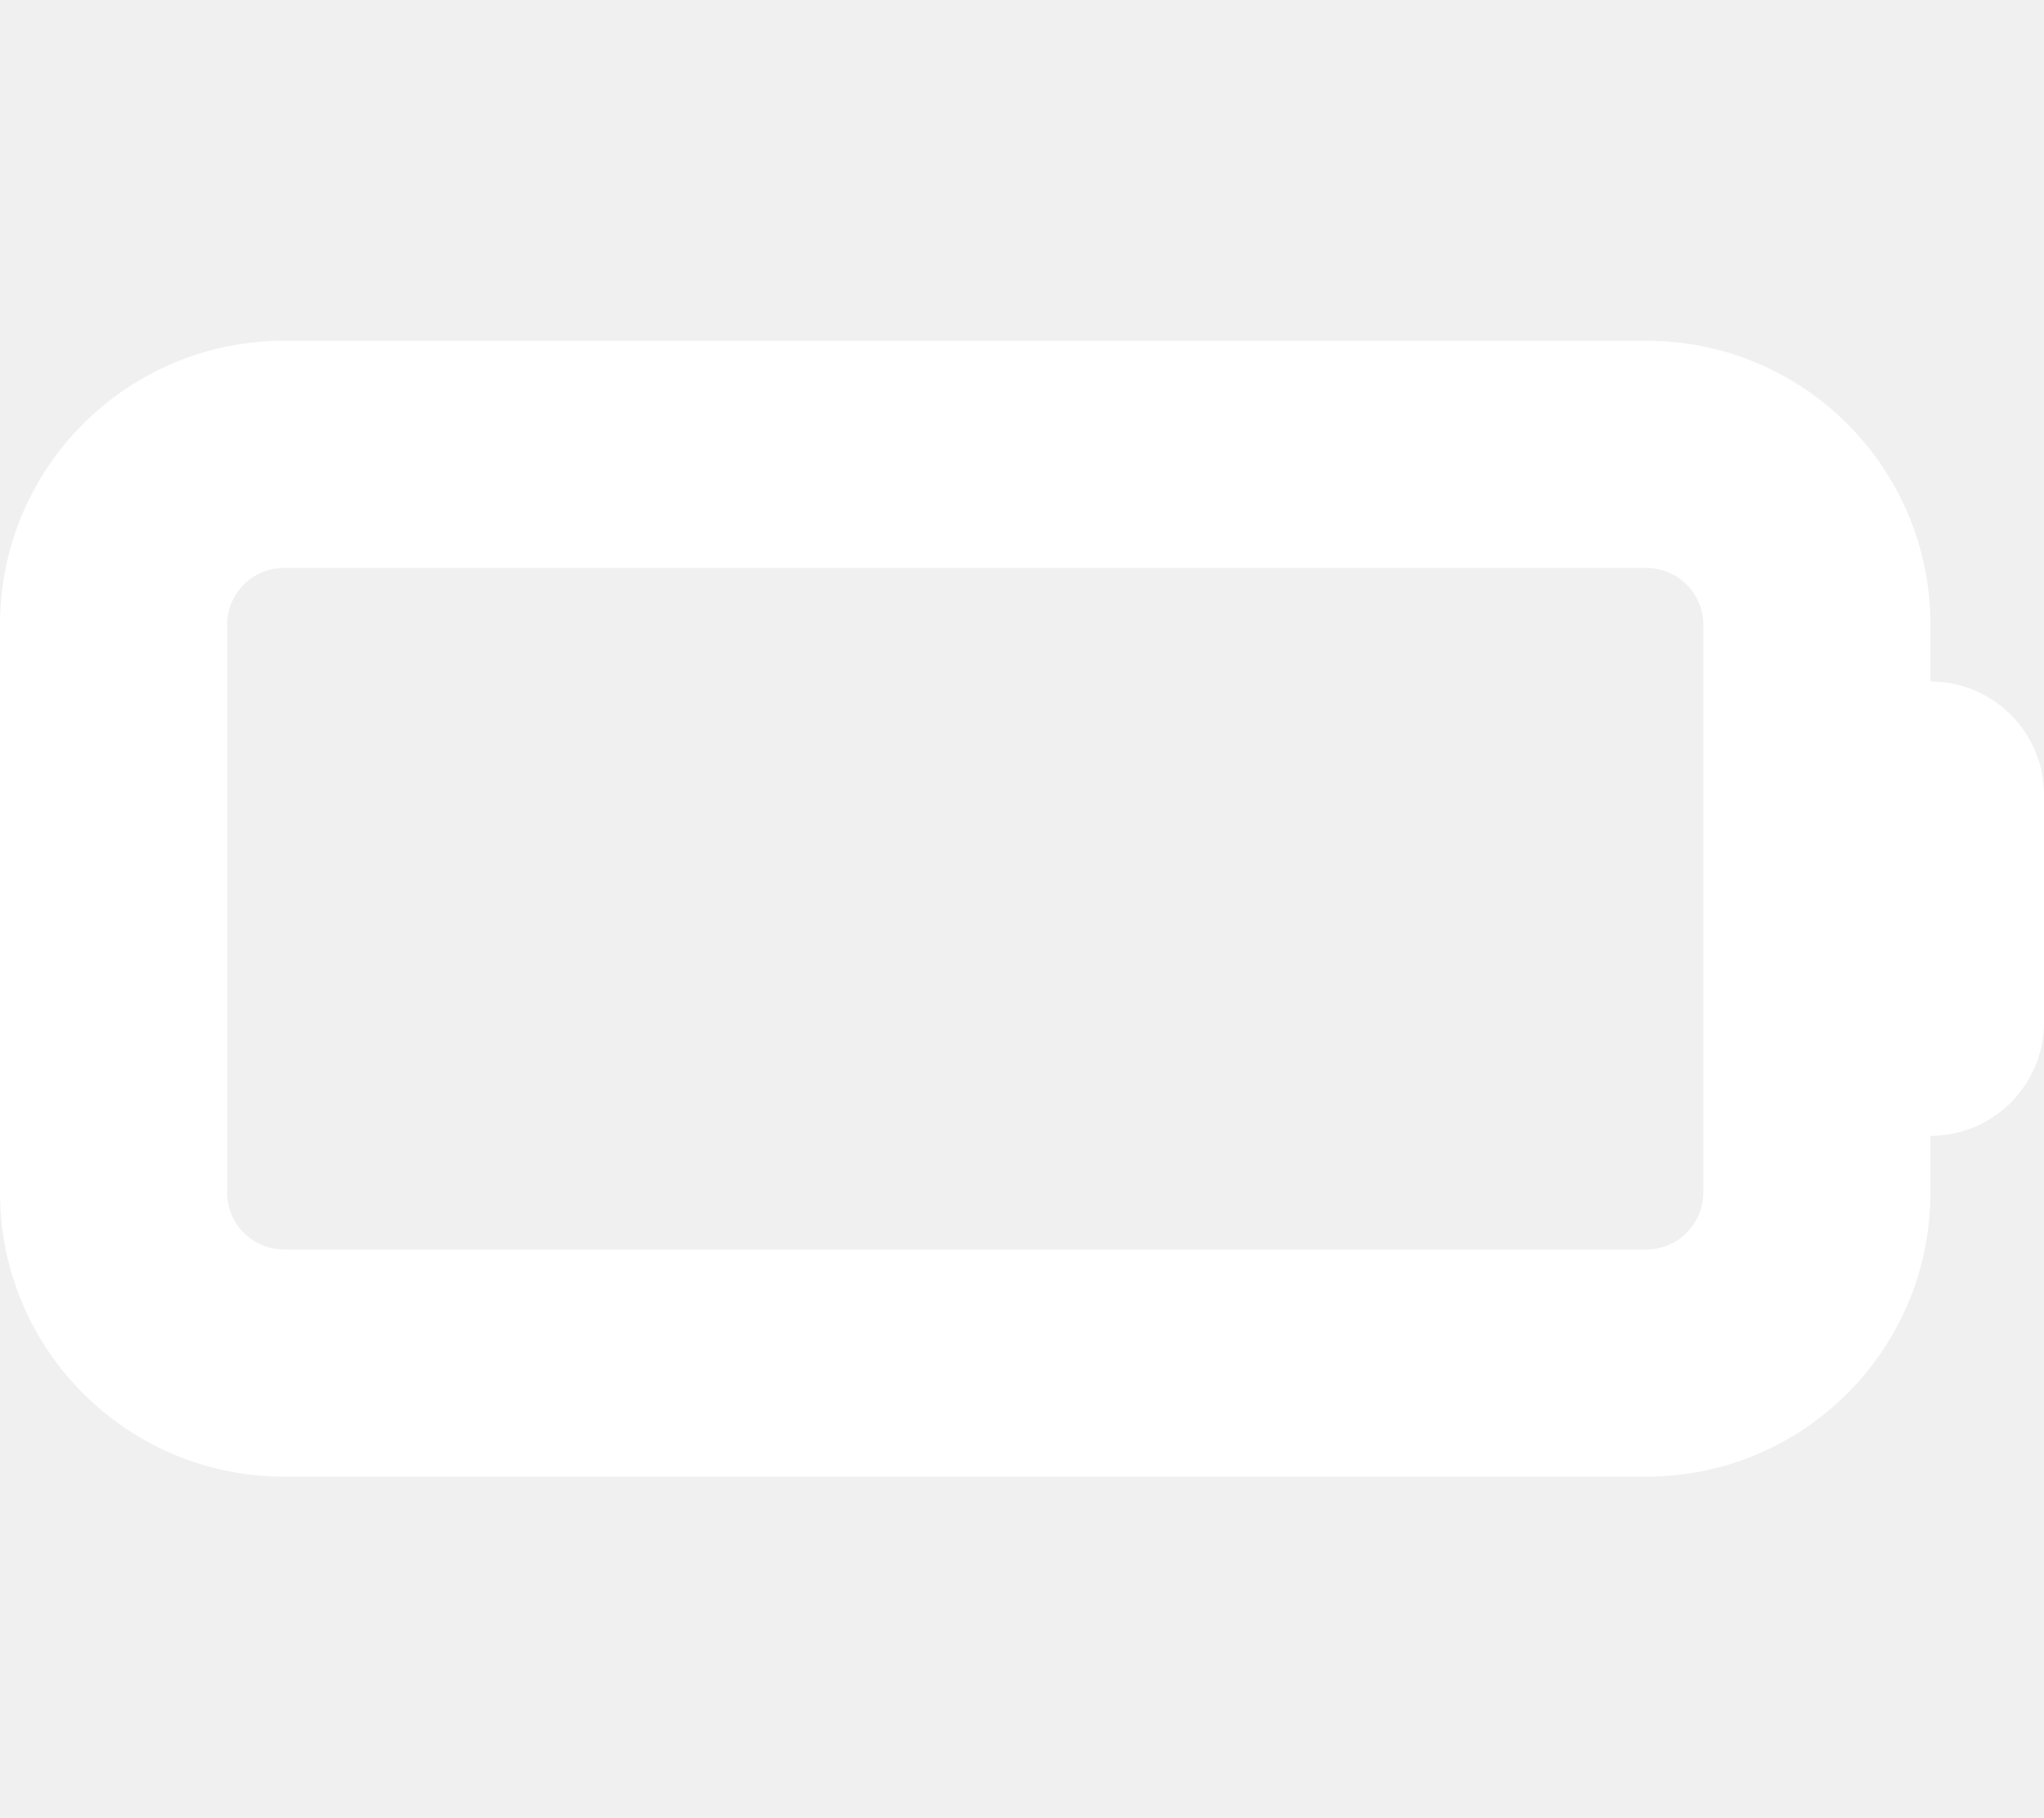
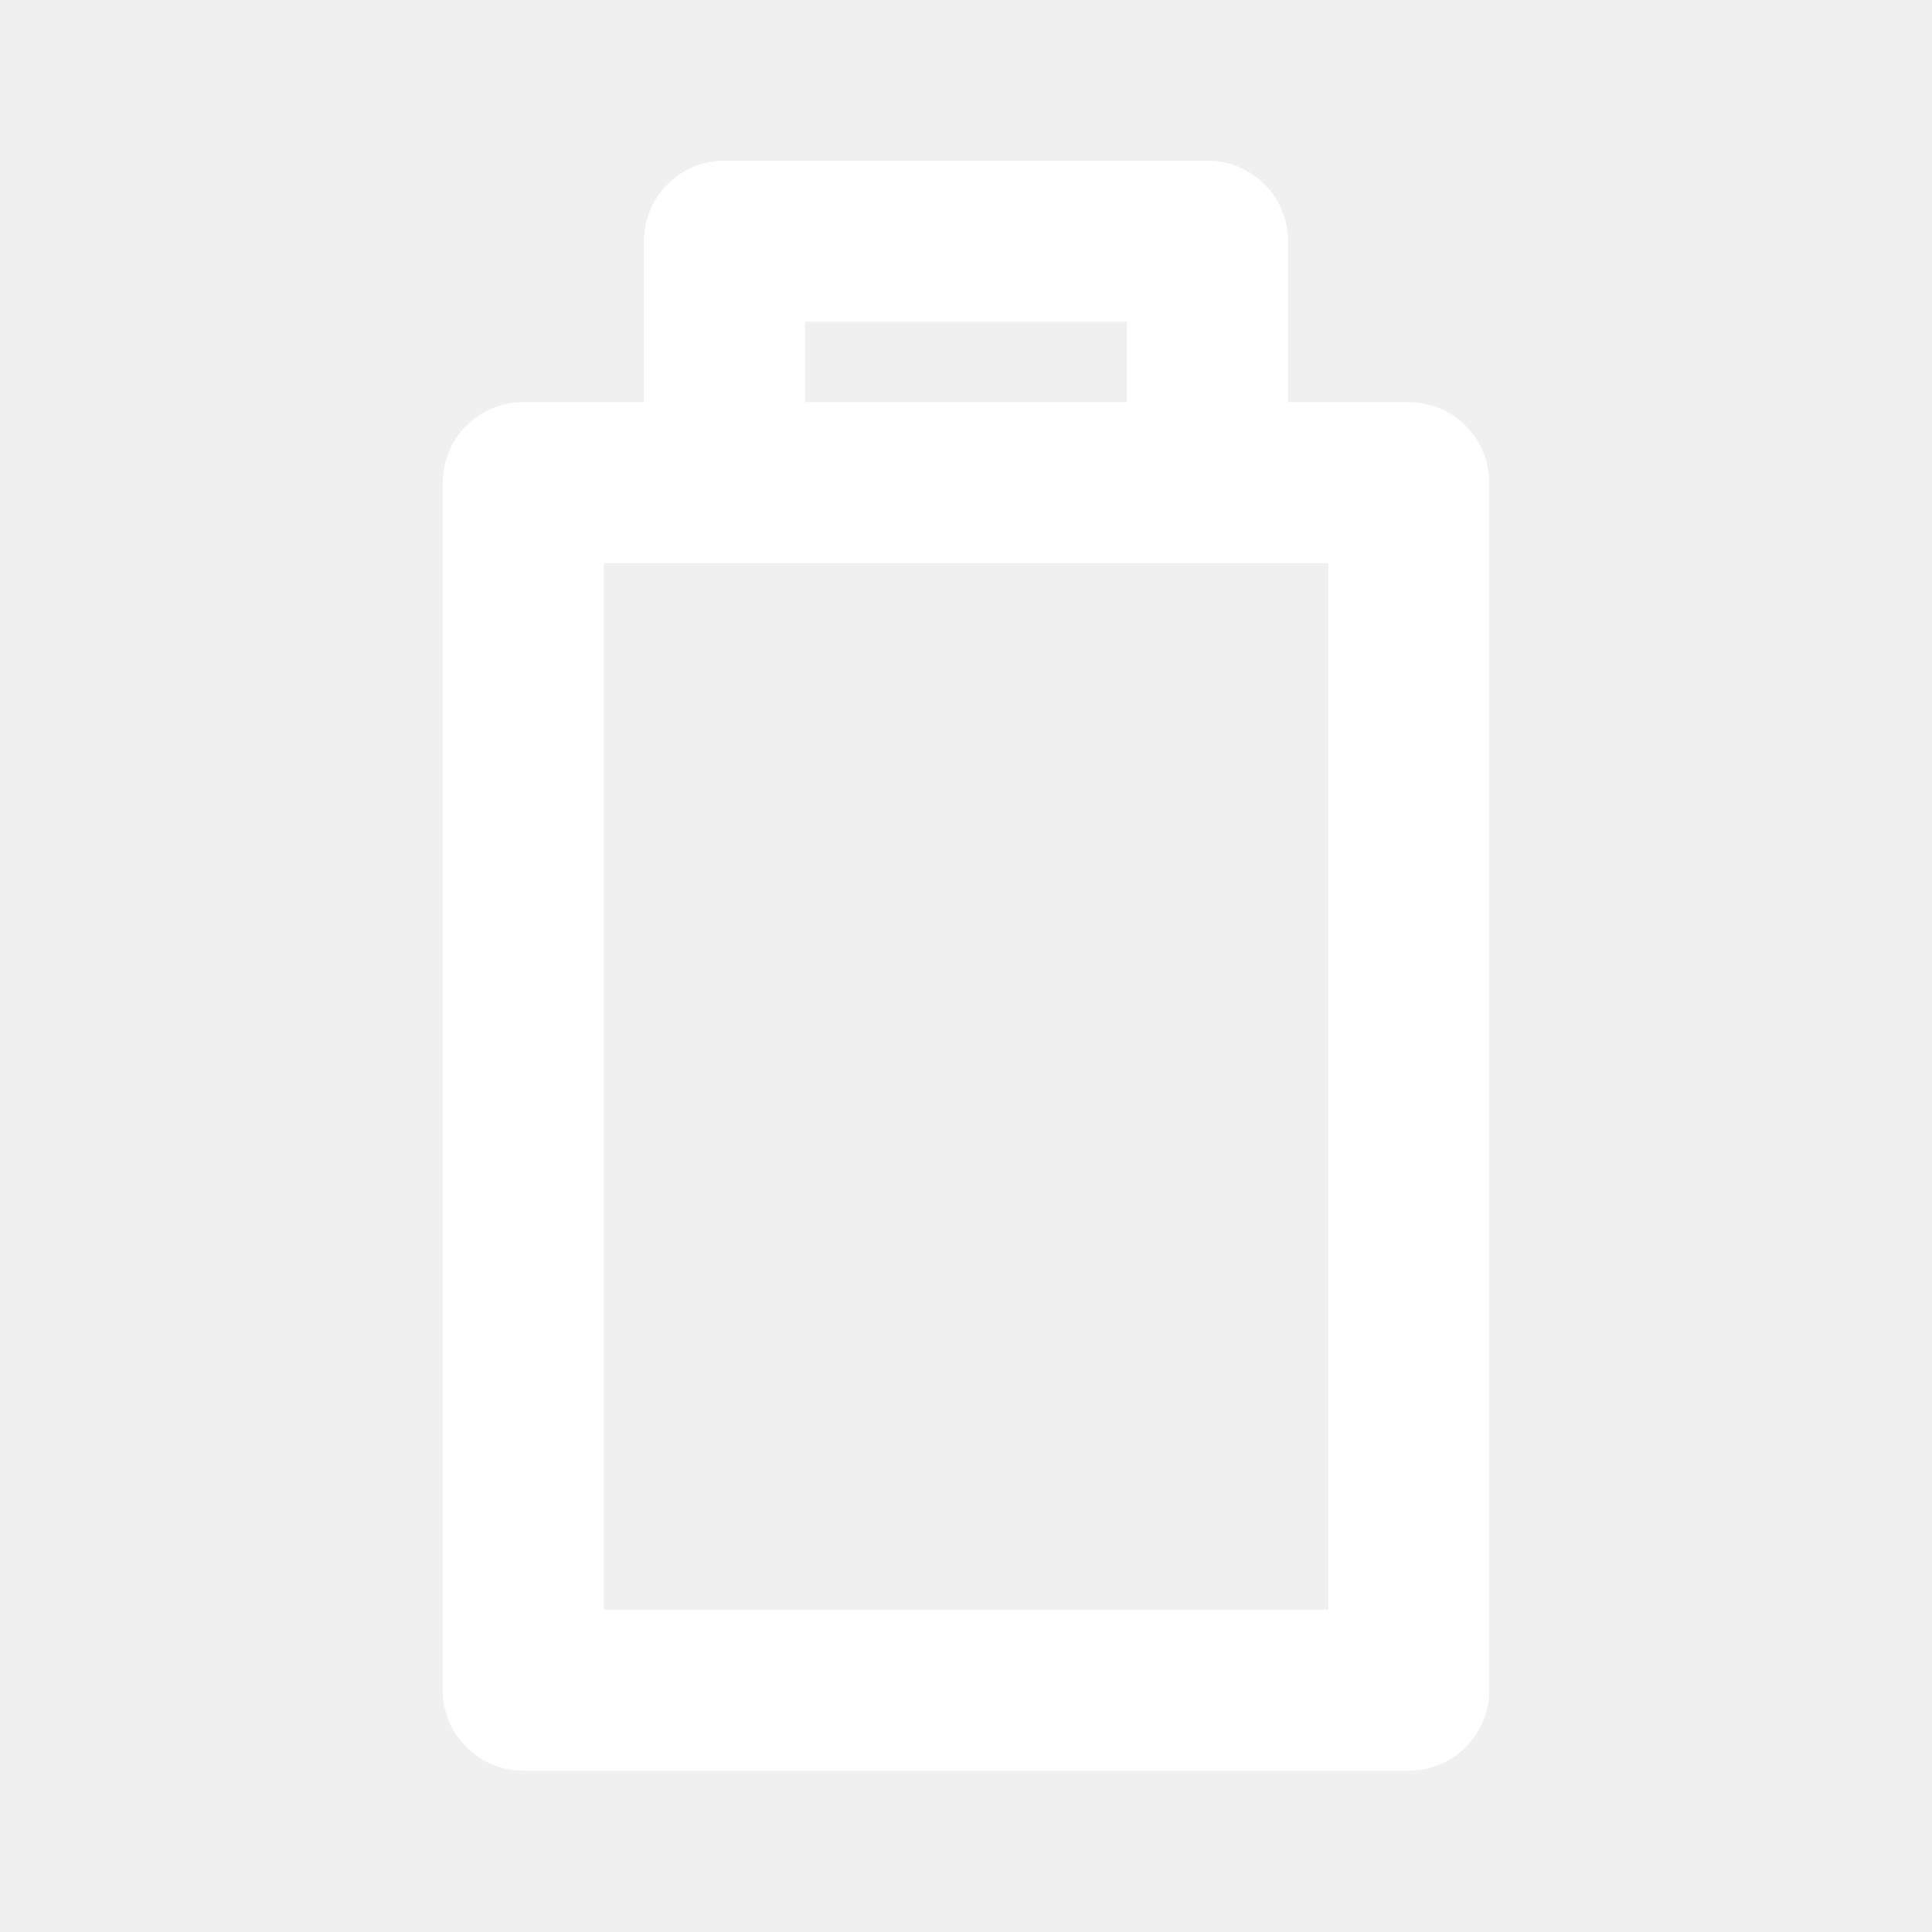
- <svg xmlns="http://www.w3.org/2000/svg" viewBox="0 0 576 512" version="1.1" id="svg4">
-   <defs id="defs8" />
-   <path d="M464 96C508.2 96 544 131.8 544 176V192C561.7 192 576 206.3 576 224V288C576 305.7 561.7 320 544 320V336C544 380.2 508.2 416 464 416H80C35.82 416 0 380.2 0 336V176C0 131.8 35.82 96 80 96H464zM64 336C64 344.8 71.16 352 80 352H464C472.8 352 480 344.8 480 336V176C480 167.2 472.8 160 464 160H80C71.16 160 64 167.2 64 176V336z" id="path2" style="fill:#ffffff;fill-opacity:1" />
+ <svg xmlns="http://www.w3.org/2000/svg" viewBox="0 0 48 48" style="enable-background:new 0 0 48 48" xml:space="preserve" version="1.1" id="svg9">
+   <defs id="defs13" />
+   <style id="style2">.st3{display:none}</style>
+   <g id="Your_Icons">
+     <path d="M0 0h48v48H0V0z" style="fill:none" id="path4" />
+     <path d="M35 9.992h-3v-4a2 2 0 0 0-2-2H18a2 2 0 0 0-2 2v4h-3a2 2 0 0 0-2 2v30a2 2 0 0 0 2 2h22a2 2 0 0 0 2-2v-30a2 2 0 0 0-2-2zm-15-2h8v2h-8v-2zm13 32H15v-26h18v26z" id="path6" style="fill:#ffffff;fill-opacity:1" />
+   </g>
</svg>
